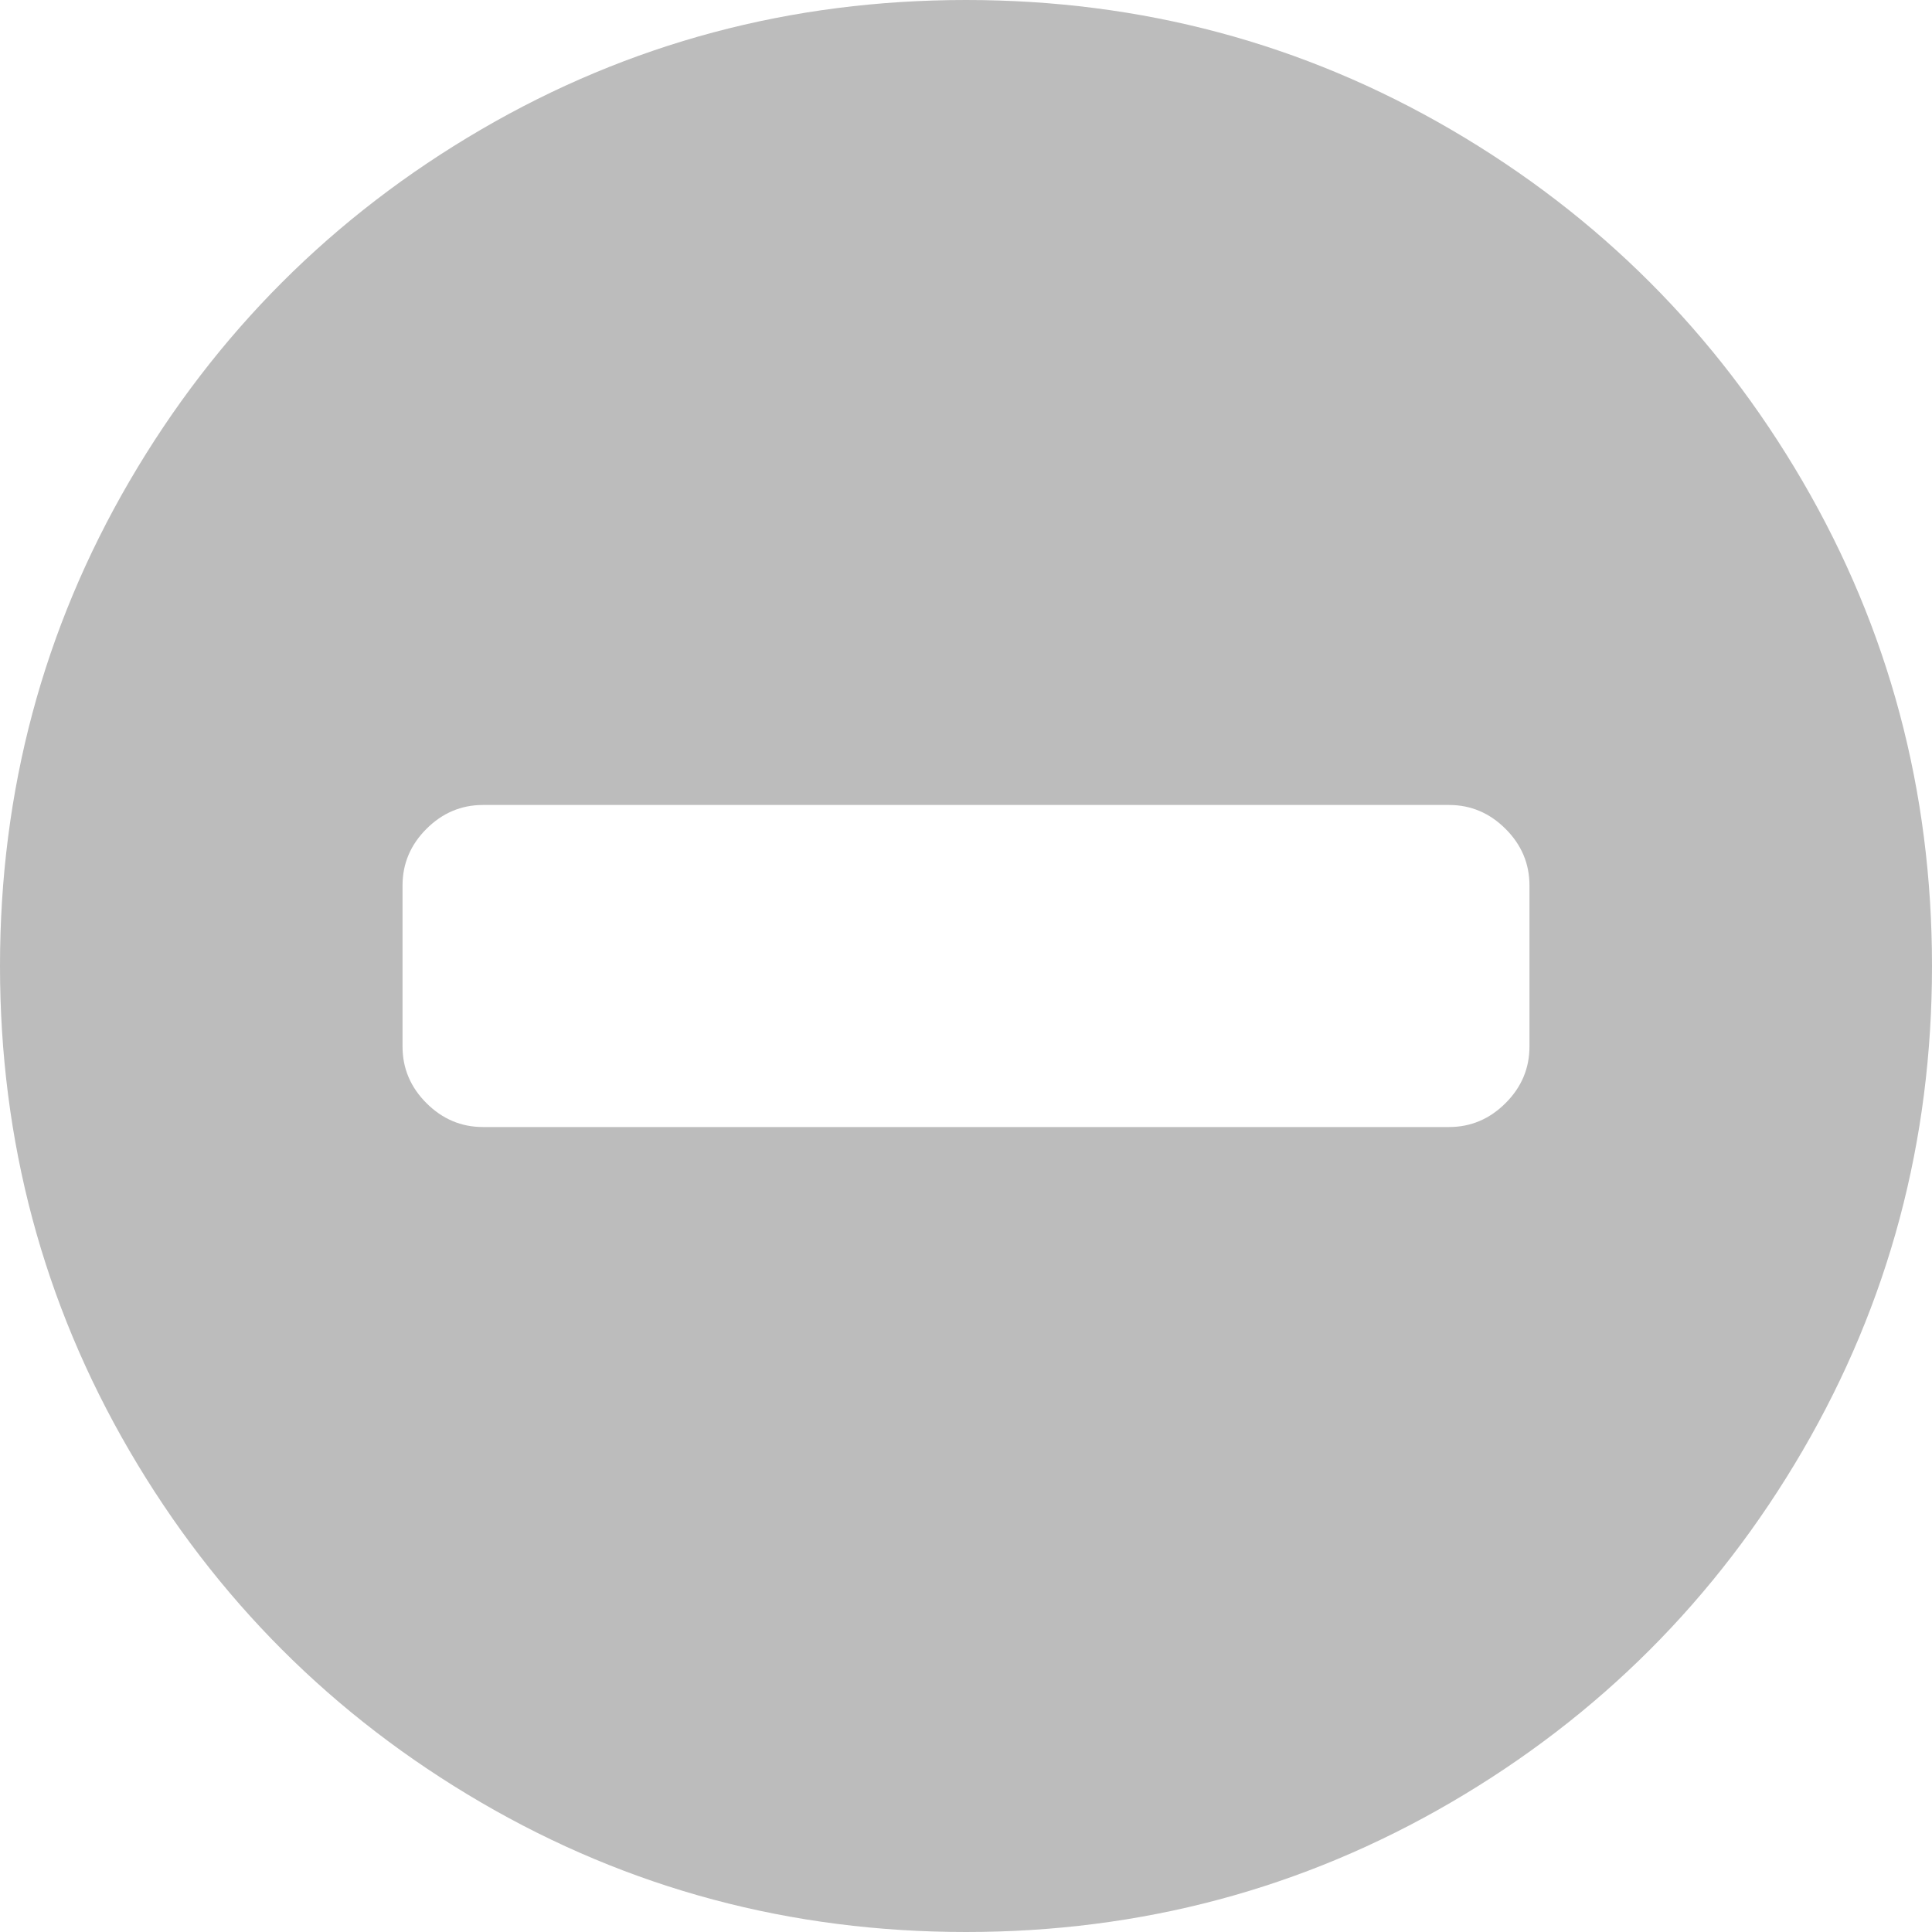
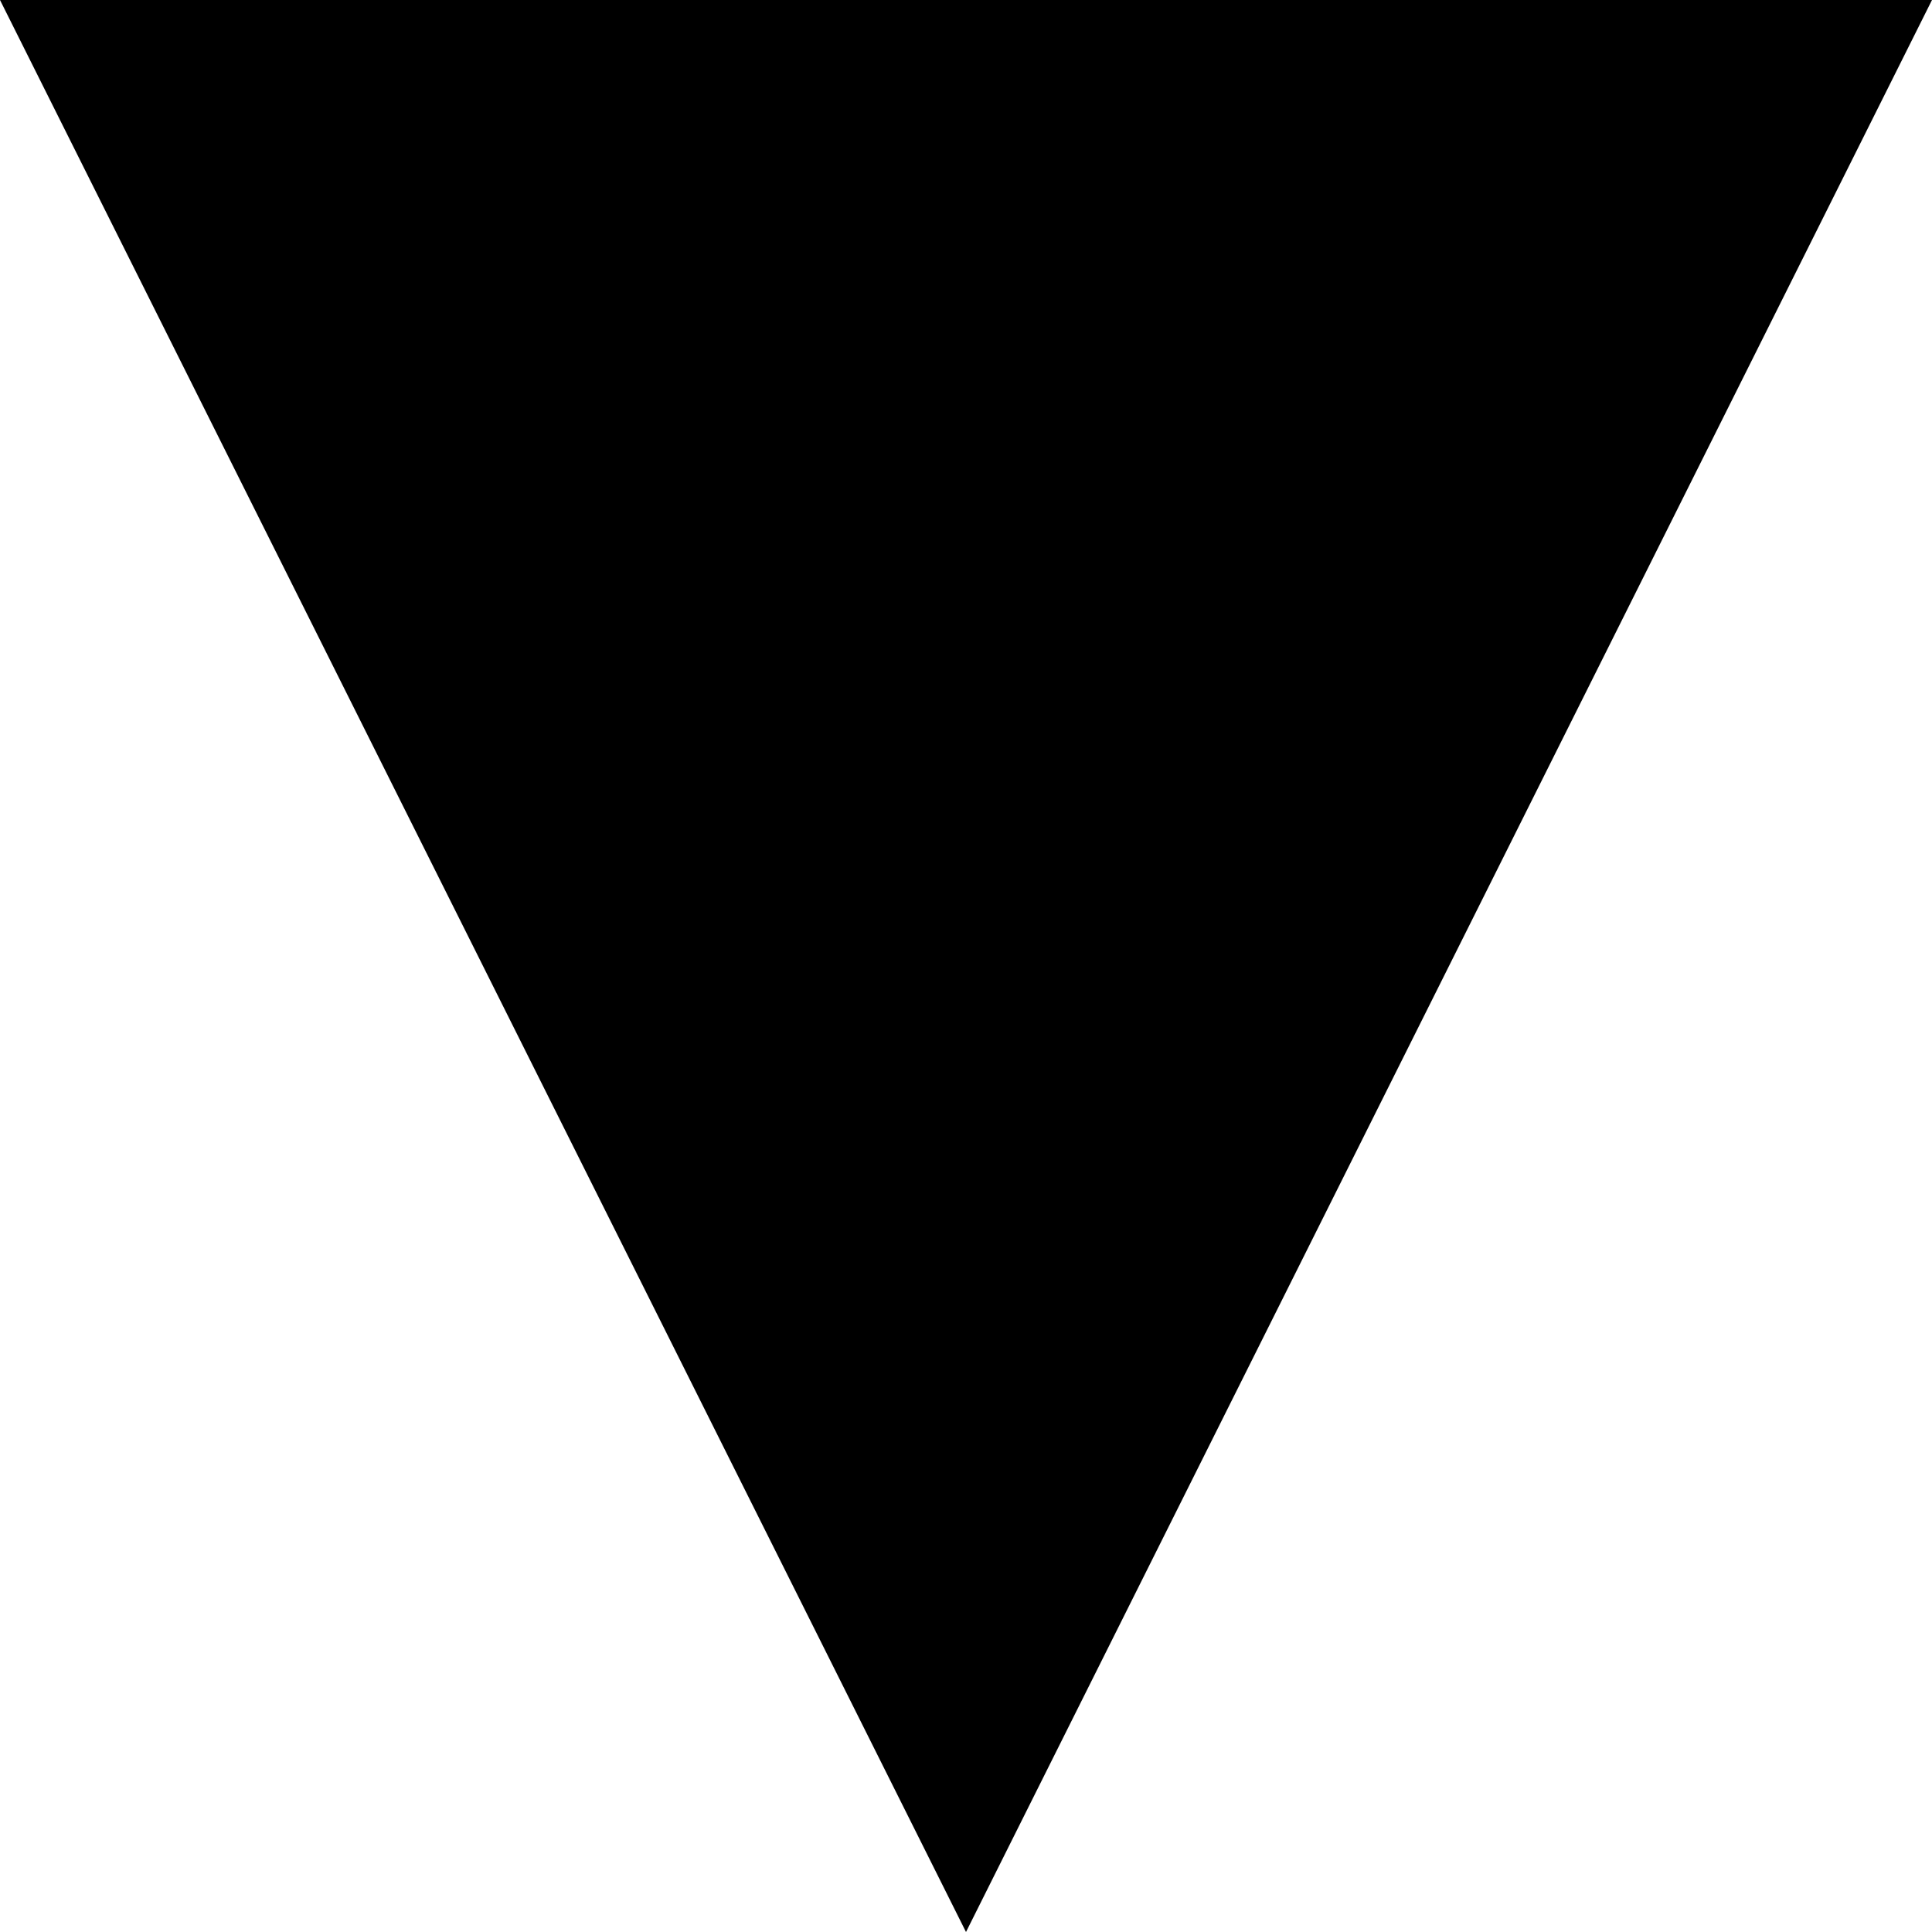
- <svg xmlns="http://www.w3.org/2000/svg" version="1.1" width="20px" height="20px">
-   <g transform="matrix(1 0 0 1 -455 -2 )">
-     <path d="M 15.586 11.419  C 15.751 11.254  15.833 11.059  15.833 10.833  L 15.833 9.167  C 15.833 8.941  15.751 8.746  15.586 8.581  C 15.421 8.416  15.226 8.333  15 8.333  L 5 8.333  C 4.774 8.333  4.579 8.416  4.414 8.581  C 4.249 8.746  4.167 8.941  4.167 9.167  L 4.167 10.833  C 4.167 11.059  4.249 11.254  4.414 11.419  C 4.579 11.584  4.774 11.667  5 11.667  L 15 11.667  C 15.226 11.667  15.421 11.584  15.586 11.419  Z M 18.659 4.98  C 19.553 6.513  20 8.186  20 10  C 20 11.814  19.553 13.487  18.659 15.02  C 17.765 16.552  16.552 17.765  15.02 18.659  C 13.487 19.553  11.814 20  10 20  C 8.186 20  6.513 19.553  4.98 18.659  C 3.448 17.765  2.235 16.552  1.341 15.02  C 0.447 13.487  0 11.814  0 10  C 0 8.186  0.447 6.513  1.341 4.98  C 2.235 3.448  3.448 2.235  4.98 1.341  C 6.513 0.447  8.186 0  10 0  C 11.814 0  13.487 0.447  15.02 1.341  C 16.552 2.235  17.765 3.448  18.659 4.98  Z " fill-rule="nonzero" fill="#bcbcbc" stroke="none" transform="matrix(1 0 0 1 455 2 )" />
+ <svg xmlns="http://www.w3.org/2000/svg" version="1.1" width="6px" height="6px">
+   <g transform="matrix(1 0 0 1 -377 -12 )">
+     <path d="M 0 0  L 3 6  L 6 0  L 0 0  Z " fill-rule="nonzero" fill="#000000" stroke="none" transform="matrix(1 0 0 1 377 12 )" />
  </g>
</svg>
